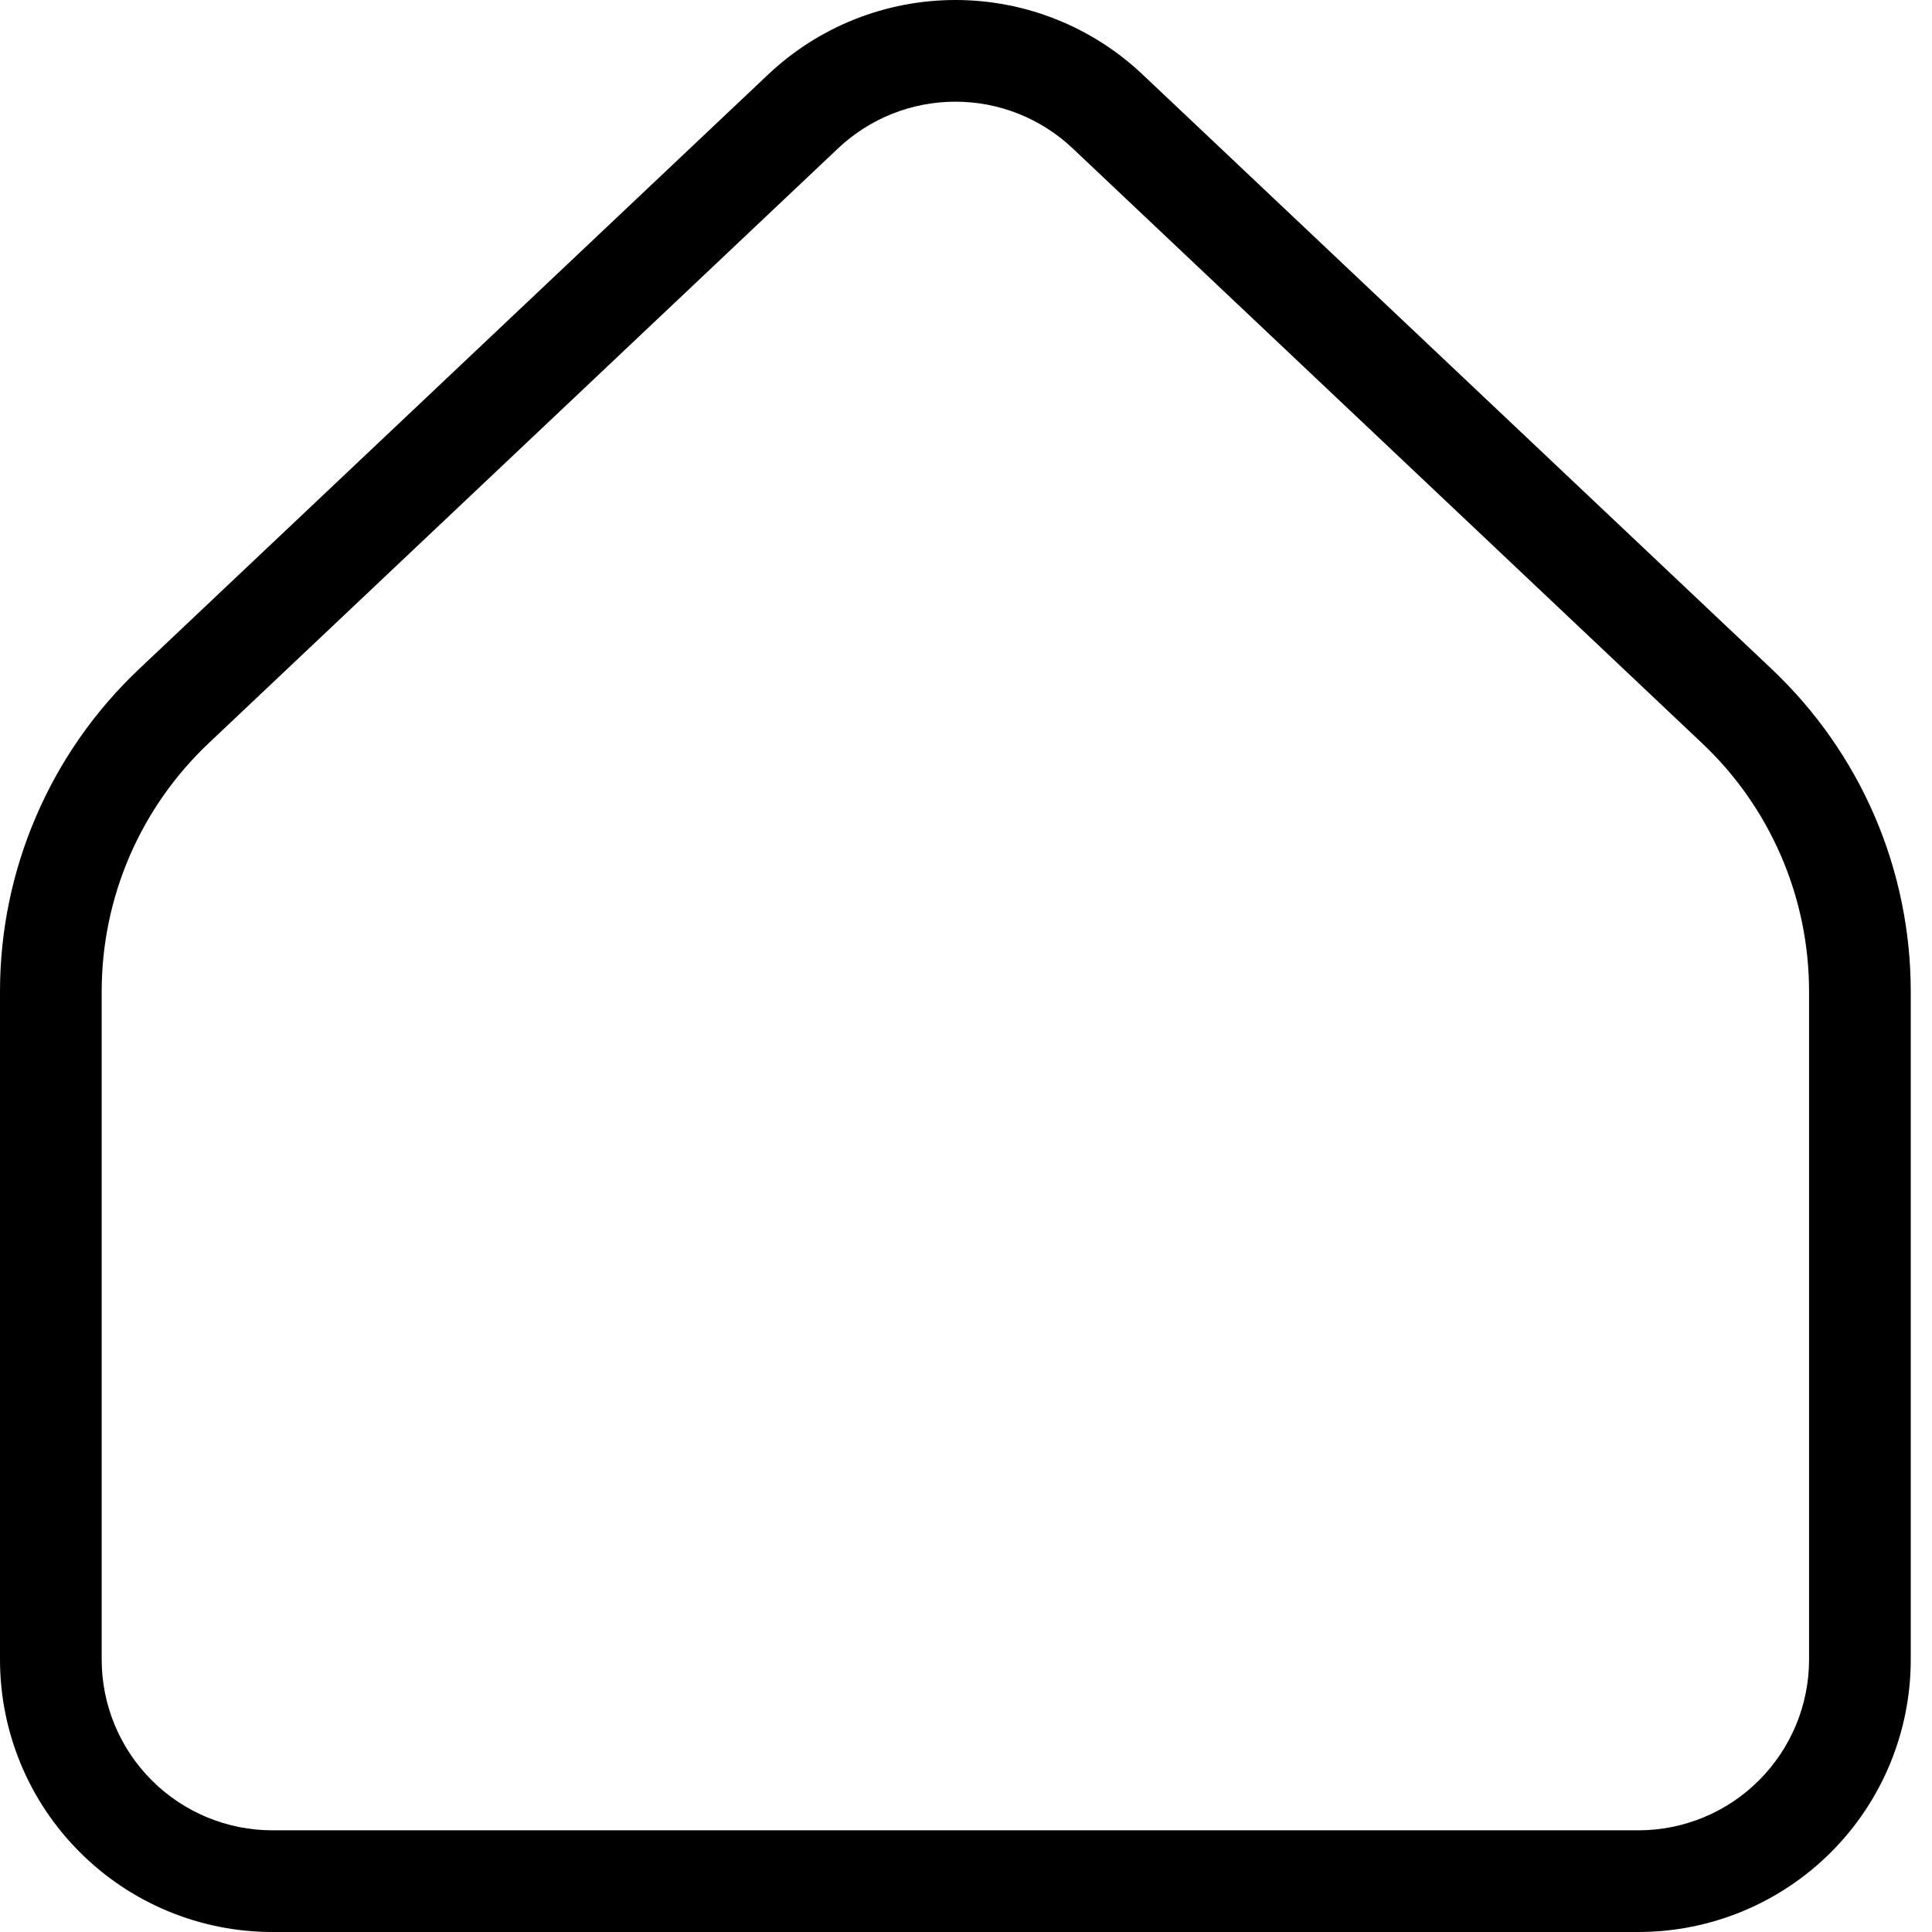
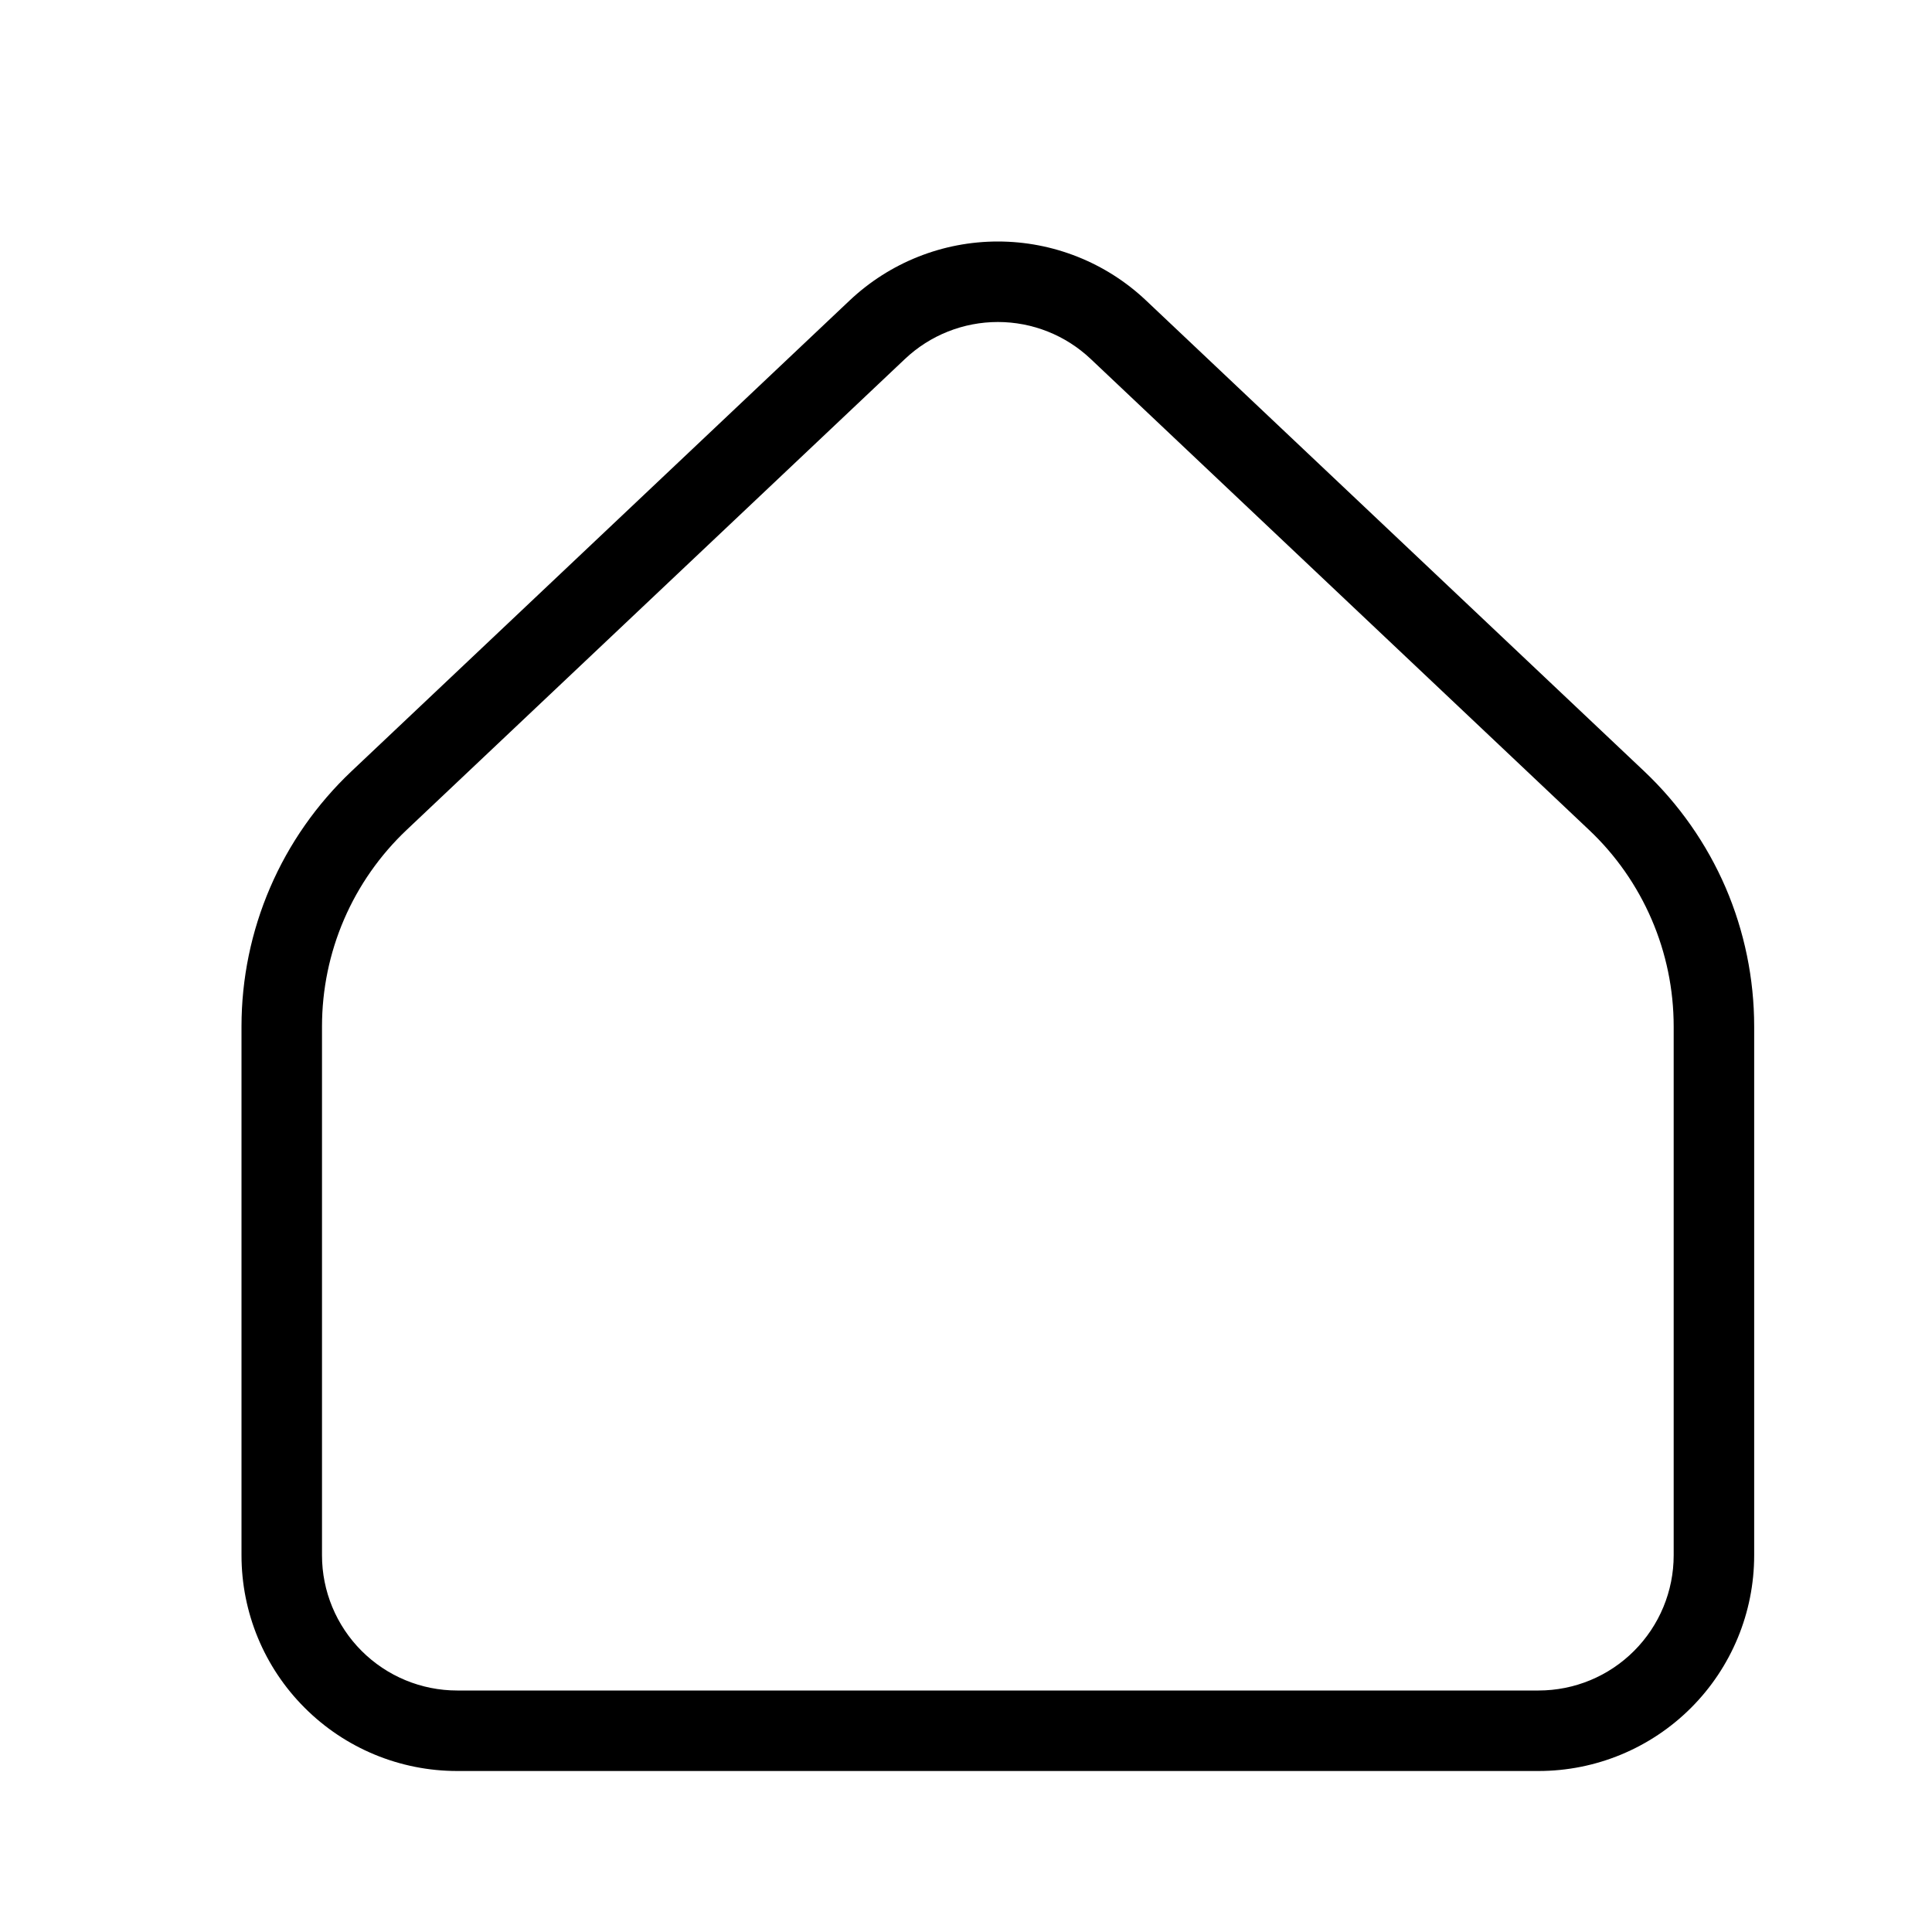
- <svg xmlns="http://www.w3.org/2000/svg" width="19" height="19" viewBox="0 0 19 19" fill="none">
-   <path fill-rule="evenodd" clip-rule="evenodd" d="M18.791 9.751V16.321C18.791 17.032 18.509 17.713 18.007 18.215C17.504 18.718 16.823 19 16.112 19H2.679C1.969 19 1.287 18.718 0.785 18.215C0.282 17.713 1.46507e-08 17.032 1.46507e-08 16.321V9.751C1.46507e-08 9.751 1.46507e-08 9.751 1.46507e-08 9.751C-4.86227e-05 9.157 0.121 8.57 0.356 8.026C0.59 7.481 0.934 6.99 1.365 6.582M2.052 7.309L8.242 1.459C8.554 1.164 8.967 1 9.396 1C9.825 1 10.237 1.164 10.549 1.459L16.739 7.309C17.072 7.623 17.336 8.001 17.517 8.421C17.698 8.841 17.791 9.293 17.791 9.751V16.321C17.791 16.766 17.614 17.193 17.299 17.508C16.985 17.823 16.558 18 16.112 18H2.679C2.234 18 1.807 17.823 1.492 17.508C1.177 17.193 1 16.766 1 16.321V9.751C1 9.293 1.093 8.841 1.274 8.421C1.455 8.001 1.72 7.623 2.052 7.309ZM1.365 6.582L7.555 0.732C7.555 0.732 7.555 0.732 7.555 0.732C8.053 0.262 8.711 0 9.396 0C10.08 0 10.739 0.262 11.236 0.732C11.236 0.732 11.236 0.732 11.236 0.732L17.426 6.582C17.857 6.99 18.201 7.481 18.436 8.026C18.67 8.57 18.791 9.157 18.791 9.751C18.791 9.751 18.791 9.751 18.791 9.751" fill="black" />
+ <svg xmlns="http://www.w3.org/2000/svg" width="24" height="24" viewBox="0 0 24 24" fill="none">
+   <path fill-rule="evenodd" clip-rule="evenodd" d="M21.791 12.751V19.321C21.791 20.032 21.509 20.713 21.007 21.215C20.504 21.718 19.823 22 19.112 22H5.679C4.969 22 4.287 21.718 3.785 21.215C3.282 20.713 3 20.032 3 19.321V12.751C3 12.751 3 12.751 3 12.751C3 12.157 3.121 11.57 3.356 11.025C3.59 10.481 3.934 9.99 4.365 9.582M5.052 10.309L11.242 4.459C11.554 4.164 11.967 4 12.396 4C12.825 4 13.237 4.164 13.549 4.459L19.739 10.309C20.072 10.623 20.336 11.001 20.517 11.421C20.698 11.841 20.791 12.293 20.791 12.751V19.321C20.791 19.766 20.614 20.193 20.299 20.508C19.985 20.823 19.558 21 19.112 21H5.679C5.234 21 4.807 20.823 4.492 20.508C4.177 20.193 4 19.766 4 19.321V12.751C4 12.293 4.093 11.841 4.274 11.421C4.455 11.001 4.72 10.623 5.052 10.309ZM4.365 9.582L10.555 3.732C10.555 3.732 10.555 3.732 10.555 3.732C11.053 3.262 11.711 3 12.396 3C13.08 3 13.739 3.262 14.236 3.732C14.236 3.732 14.236 3.732 14.236 3.732L20.426 9.582C20.857 9.99 21.201 10.481 21.436 11.025C21.67 11.57 21.791 12.157 21.791 12.751C21.791 12.751 21.791 12.751 21.791 12.751" fill="black" />
</svg>
